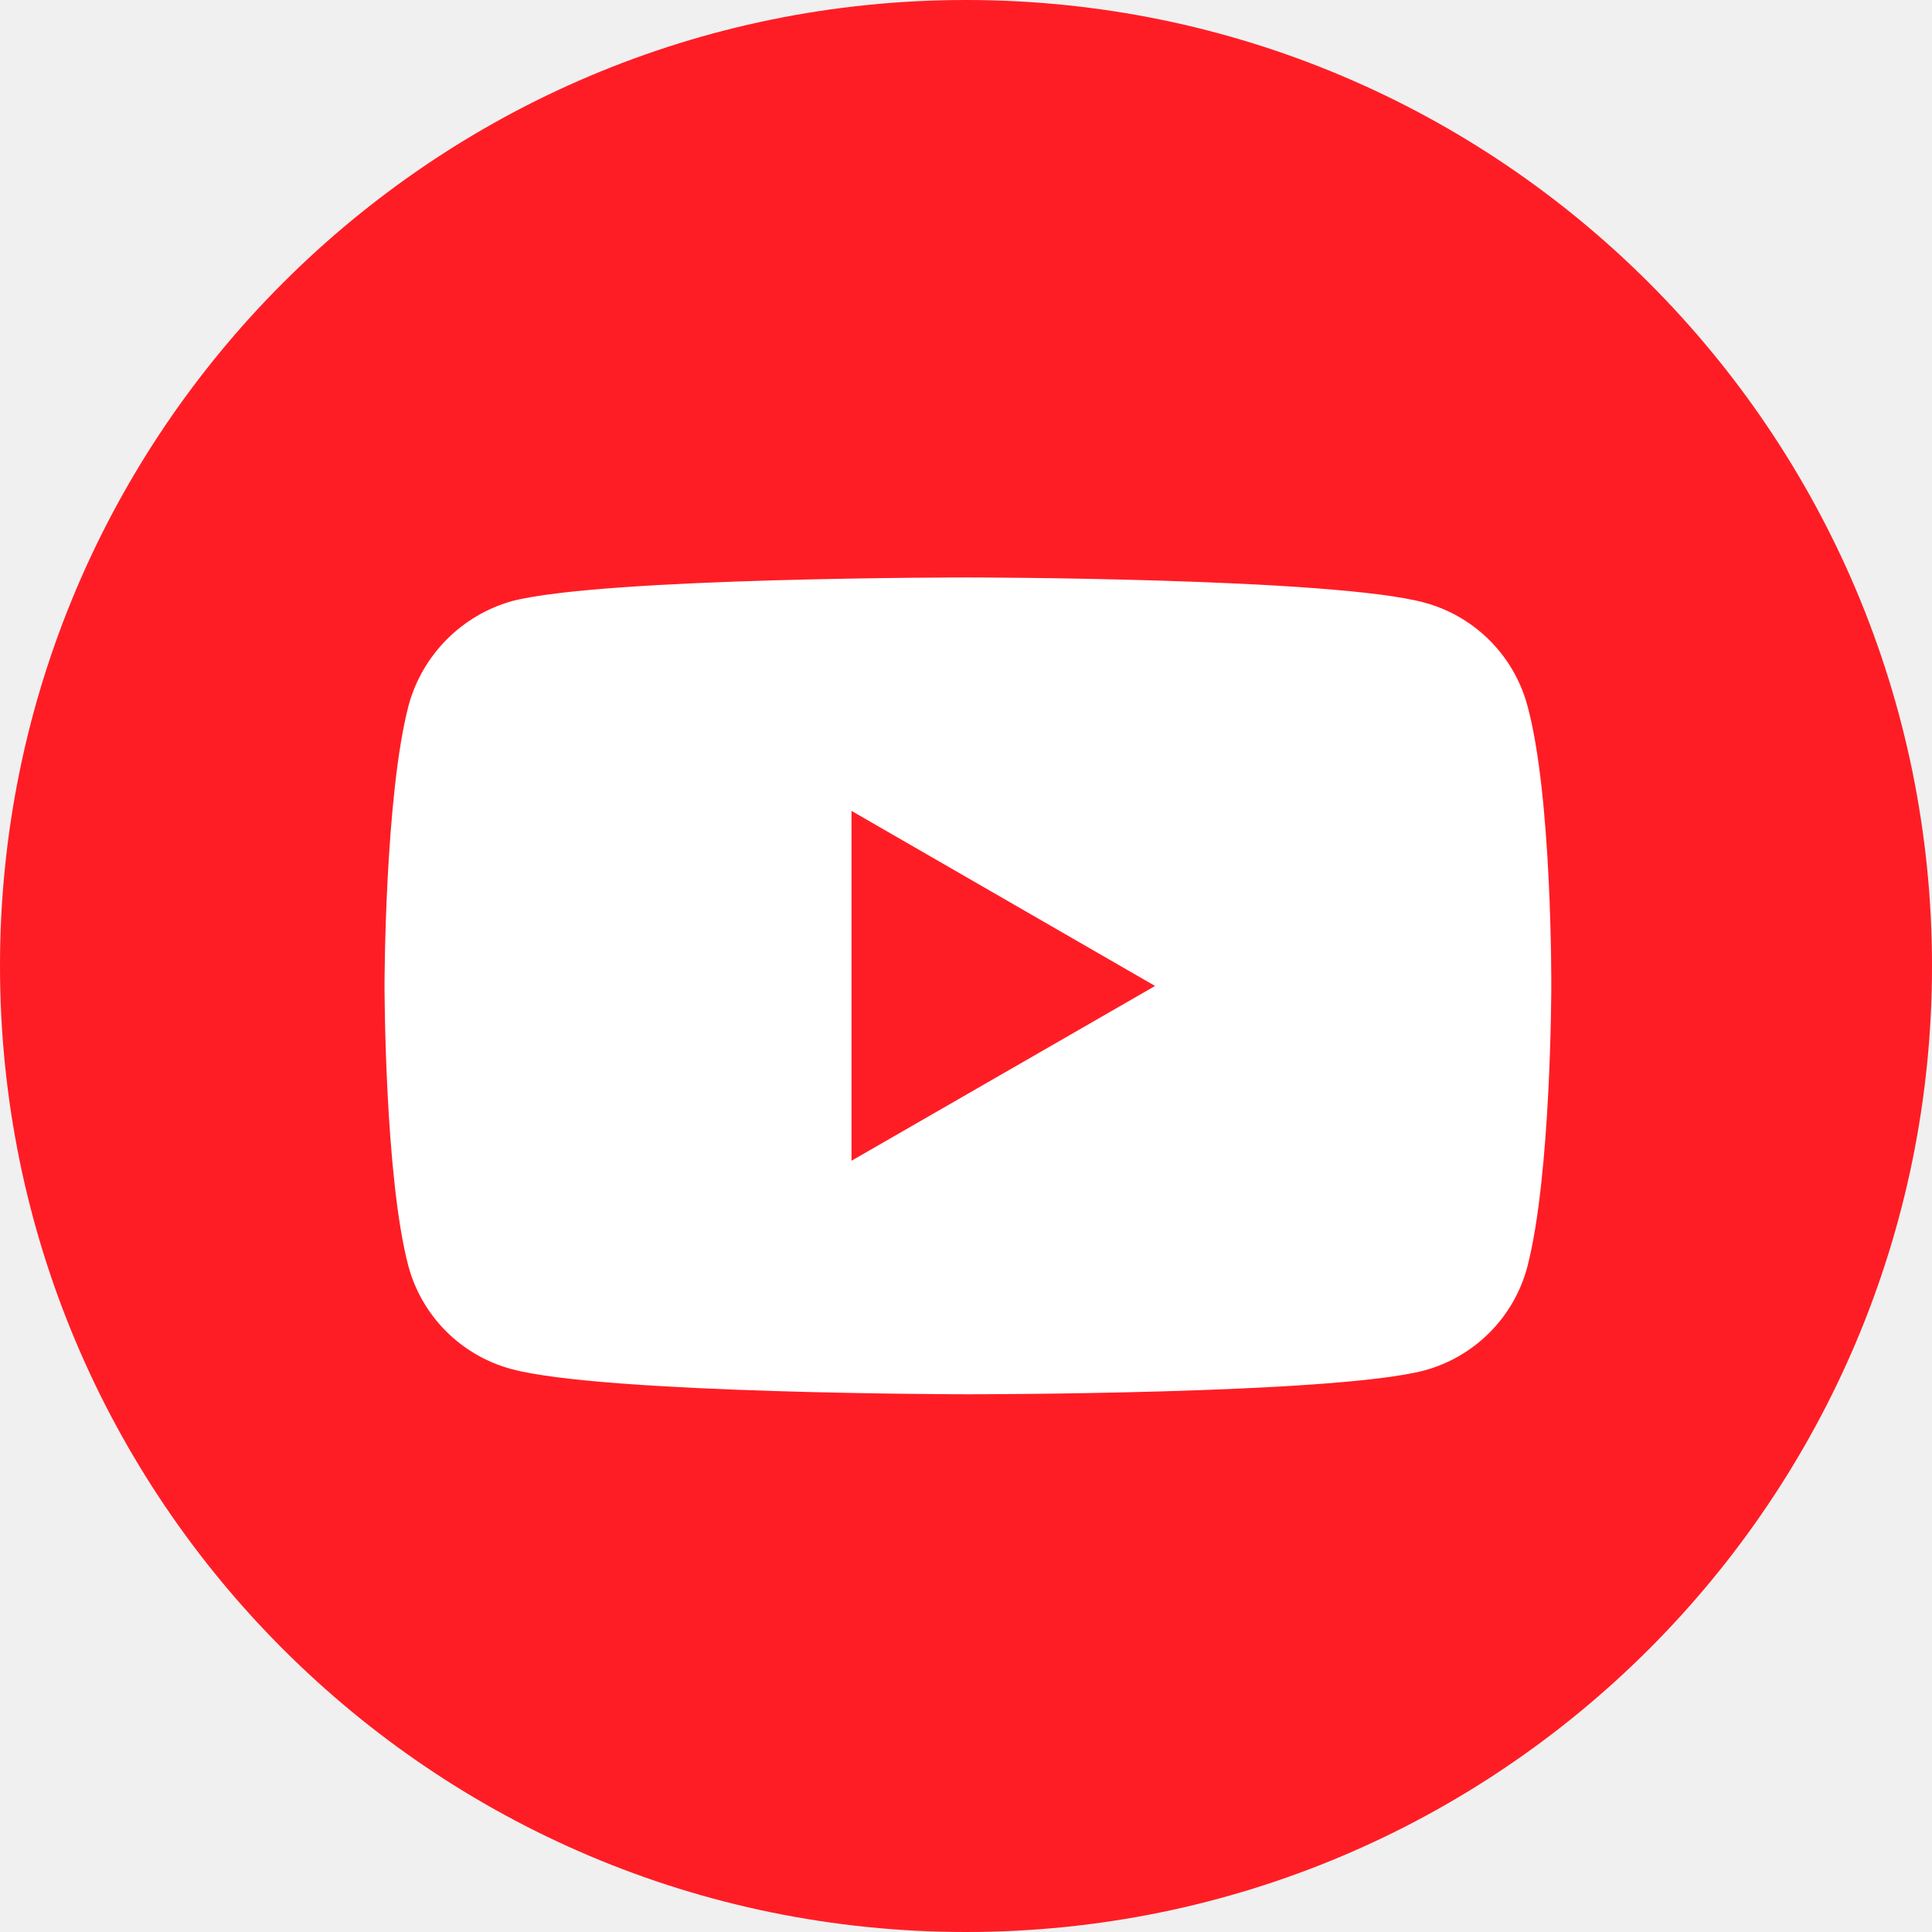
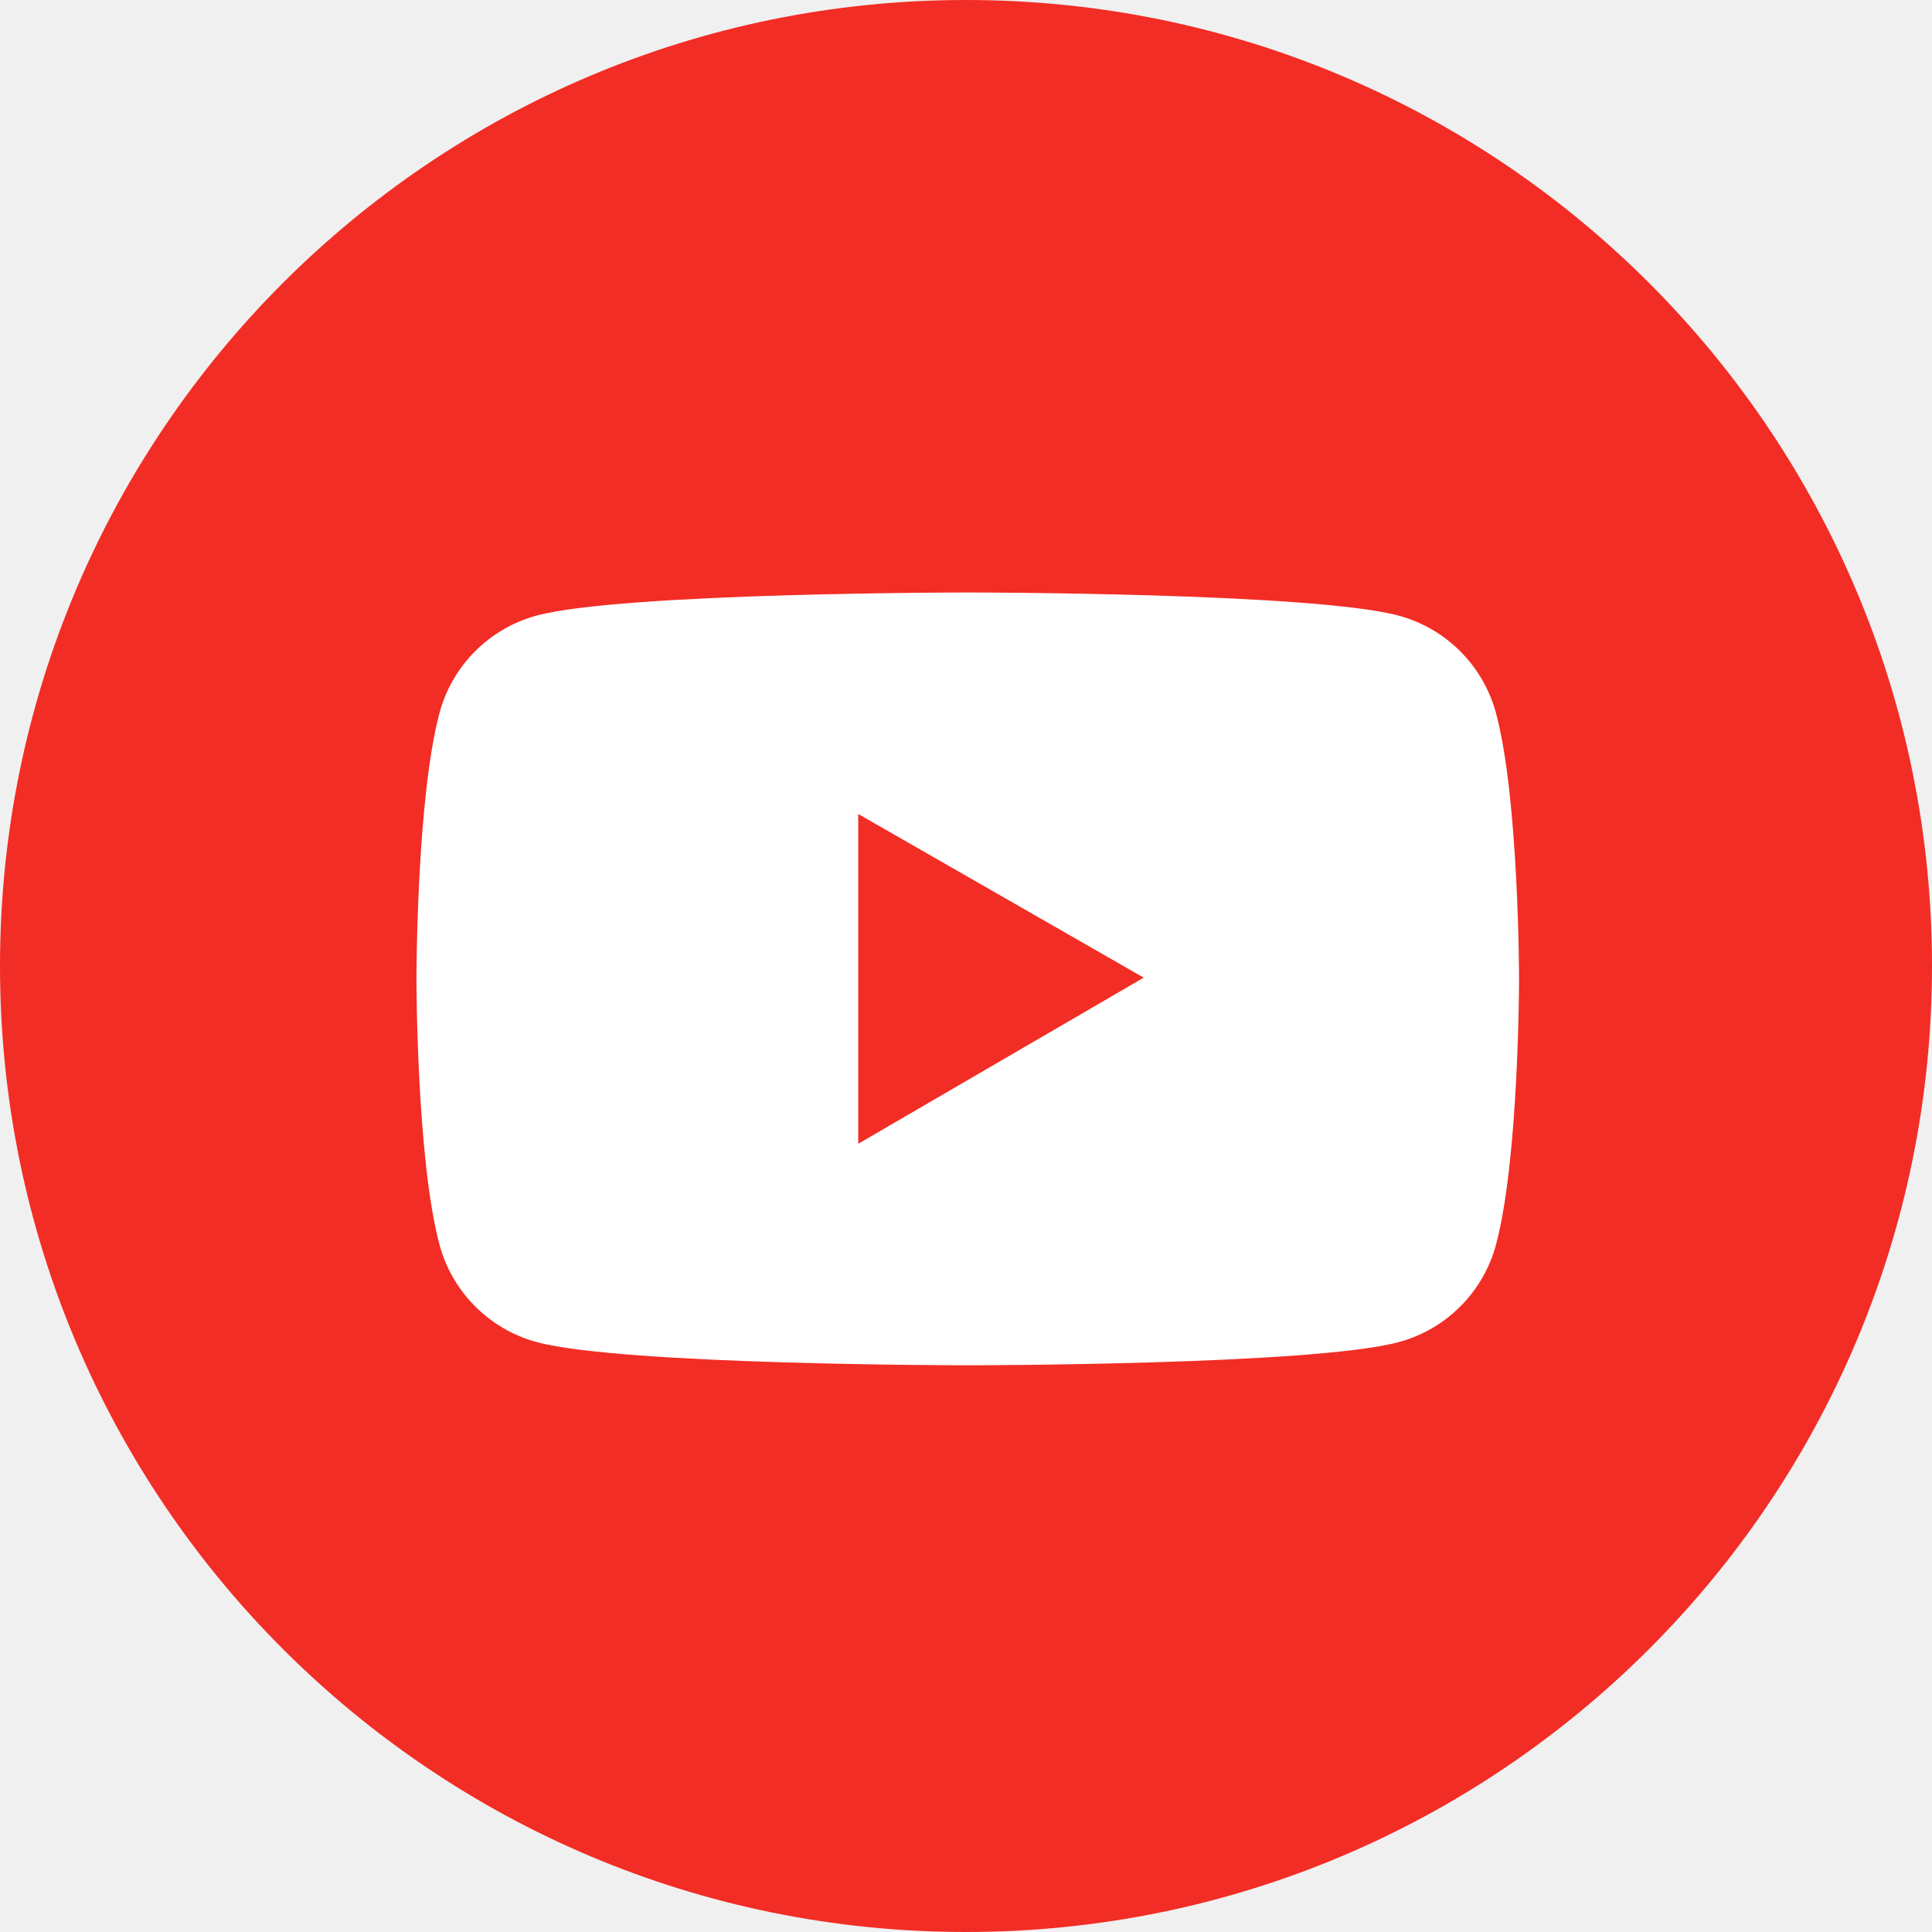
- <svg xmlns="http://www.w3.org/2000/svg" id="レイヤー_1" data-name="レイヤー 1" viewBox="0 0 430.43 430.43">
-   <rect width="430.43" height="430.43" rx="215.21" ry="215.21" style="fill:#ff1d25" />
-   <path d="M340.29,157.2a32.57,32.57,0,0,0-22.89-22.93c-20.34-5.57-101.71-5.62-101.71-5.62s-81.36-.05-101.71,5.29a33.24,33.24,0,0,0-22.92,23.11c-5.36,20.34-5.39,62.52-5.39,62.52s0,42.4,5.32,62.53A32.55,32.55,0,0,0,113.89,305c20.55,5.58,101.7,5.63,101.7,5.63s81.36.05,101.71-5.3a32.56,32.56,0,0,0,22.92-22.89c5.37-20.34,5.39-62.52,5.39-62.52S345.85,177.54,340.29,157.2ZM189.71,258.6l0-77.94,67.63,39Z" style="fill:#fff" />
+ <svg xmlns="http://www.w3.org/2000/svg" width="450" height="450" viewBox="0 0 450 450" fill="none">
+   <circle cx="225" cy="225" r="225" fill="#F22D25" />
+   <path d="M348.455 166.118C346.993 160.673 344.127 155.708 340.143 151.719C336.159 147.73 331.198 144.857 325.755 143.389C305.72 138 225.408 138 225.408 138C225.408 138 145.096 138 125.061 143.36C119.615 144.824 114.651 147.695 110.666 151.685C106.682 155.674 103.817 160.642 102.36 166.089C97 186.153 97 228 97 228C97 228 97 269.847 102.36 289.882C105.312 300.946 114.025 309.659 125.061 312.611C145.096 318 225.408 318 225.408 318C225.408 318 305.72 318 325.755 312.611C336.818 309.659 345.503 300.946 348.455 289.882C353.815 269.847 353.815 228 353.815 228C353.815 228 353.815 186.153 348.455 166.118ZM199.898 266.408V189.592L266.395 227.713L199.898 266.408Z" fill="white" />
</svg>
